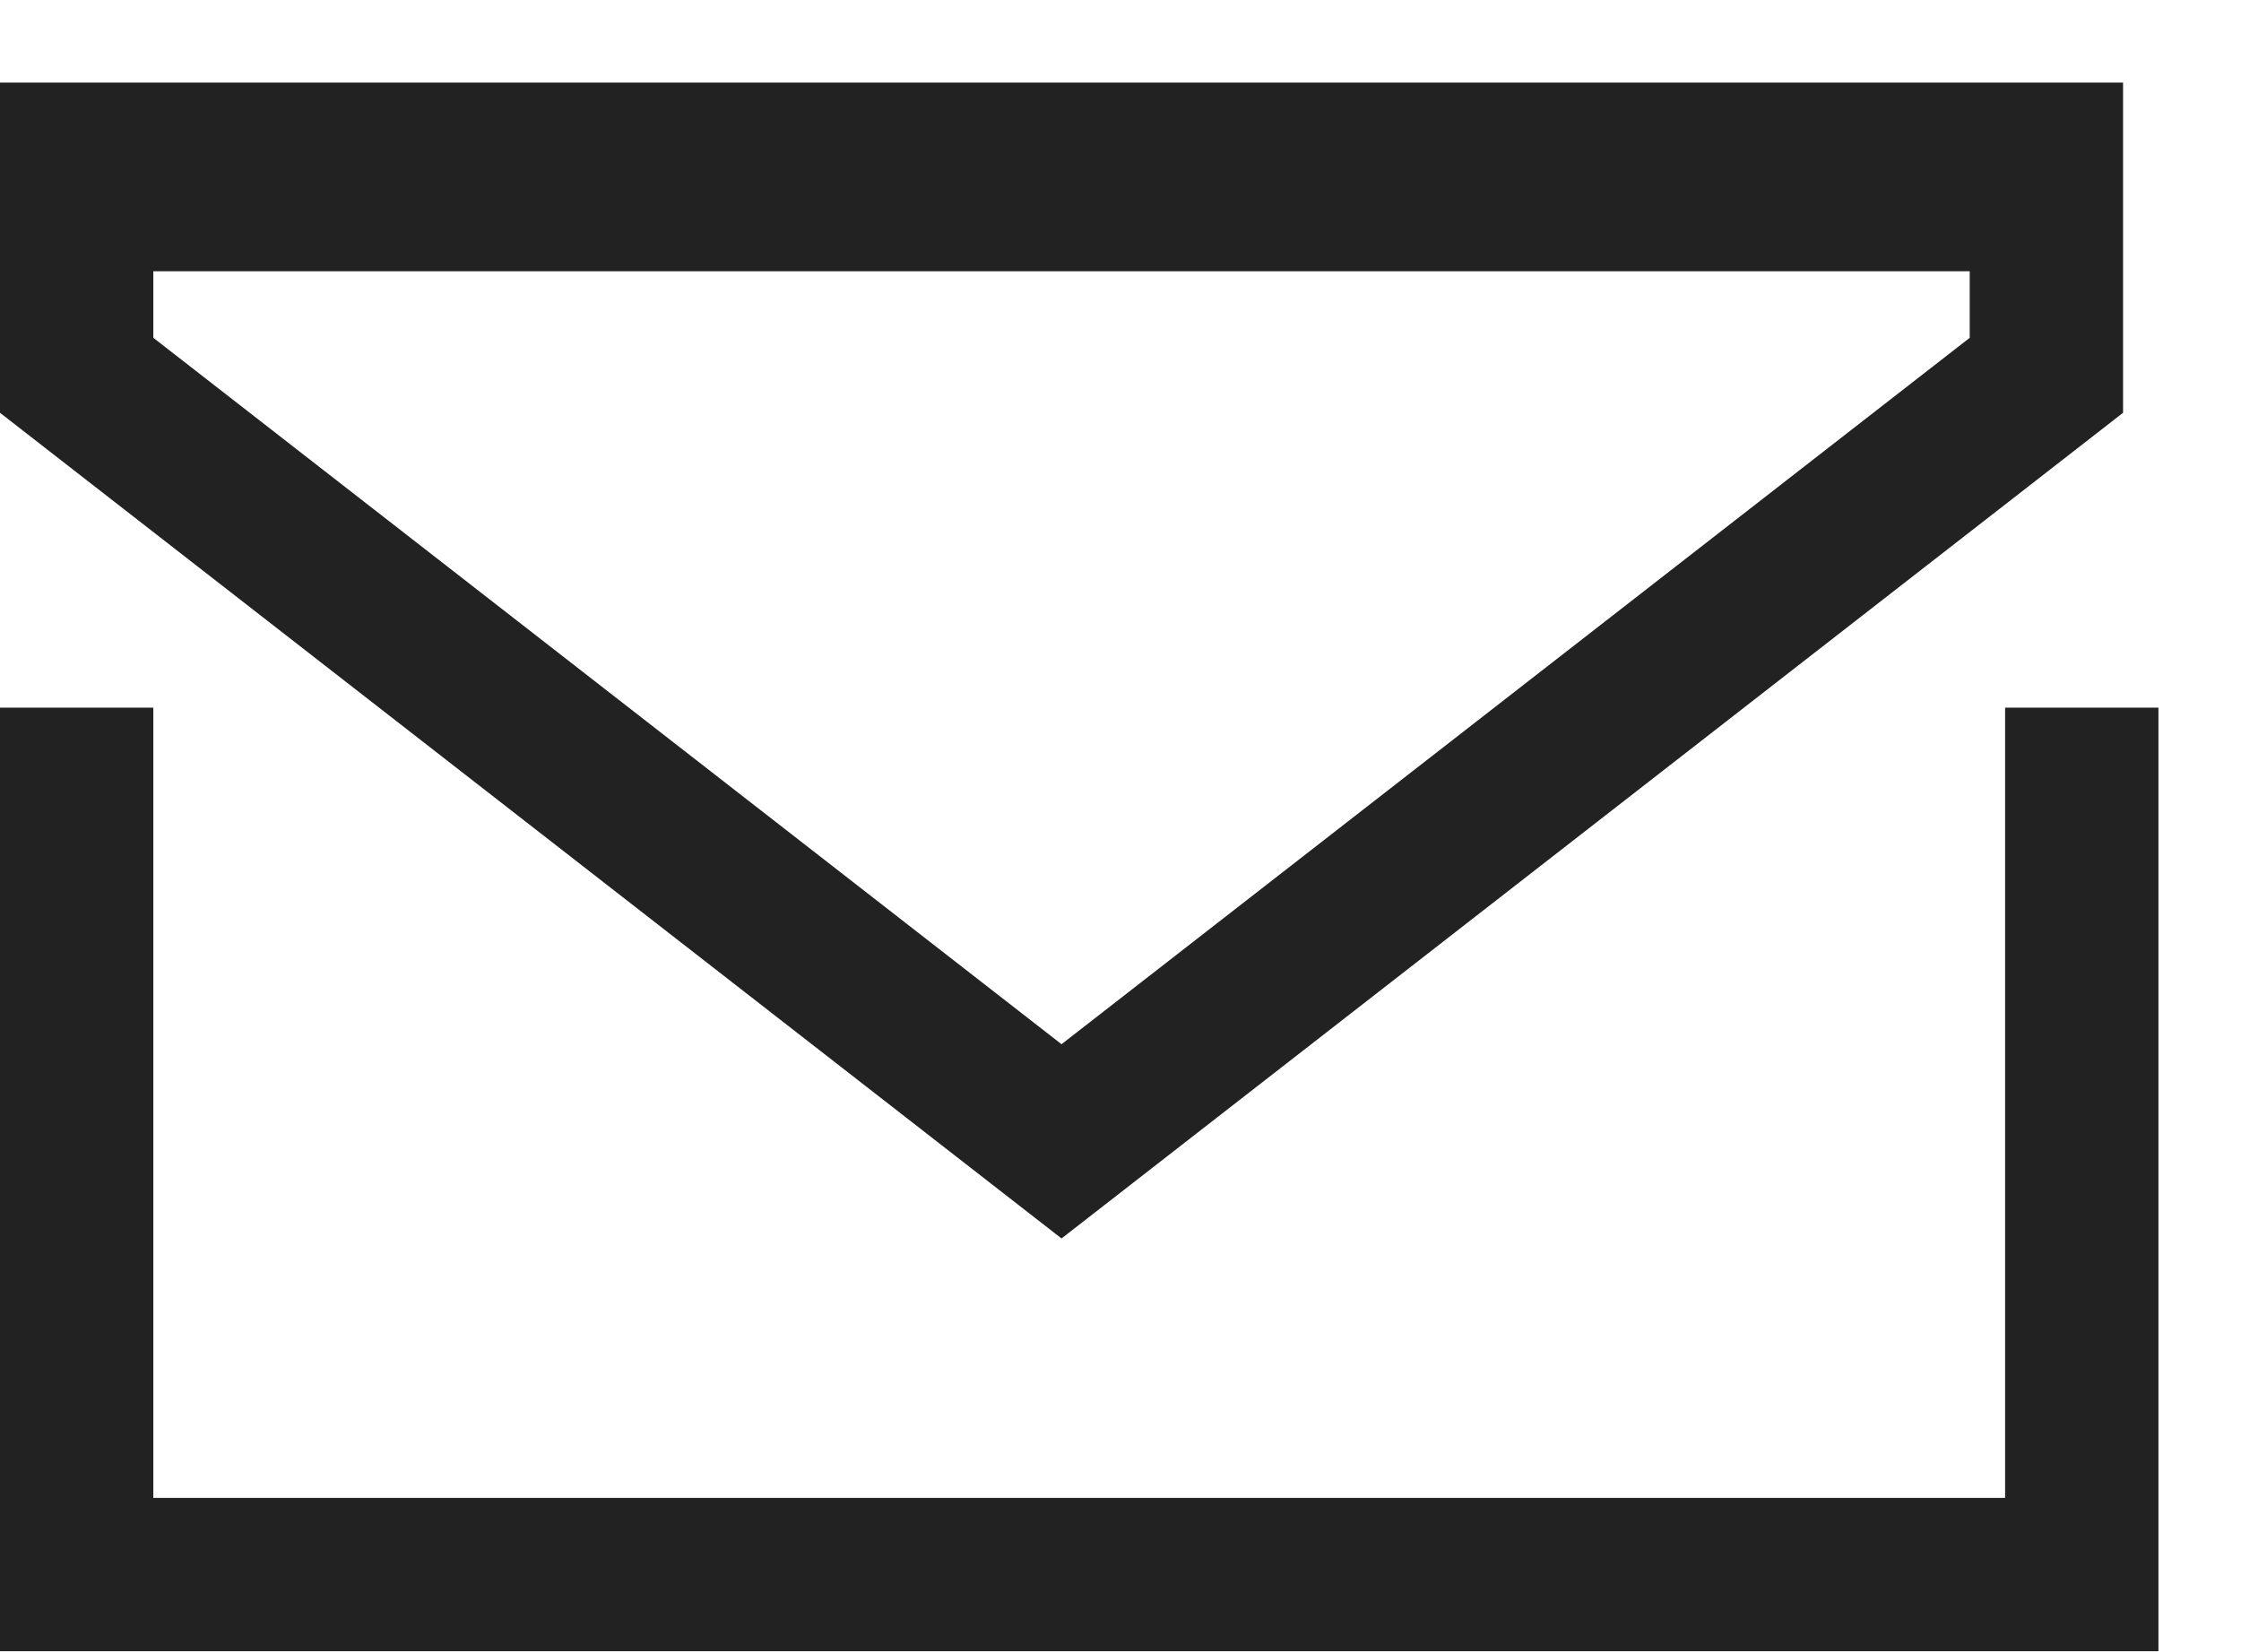
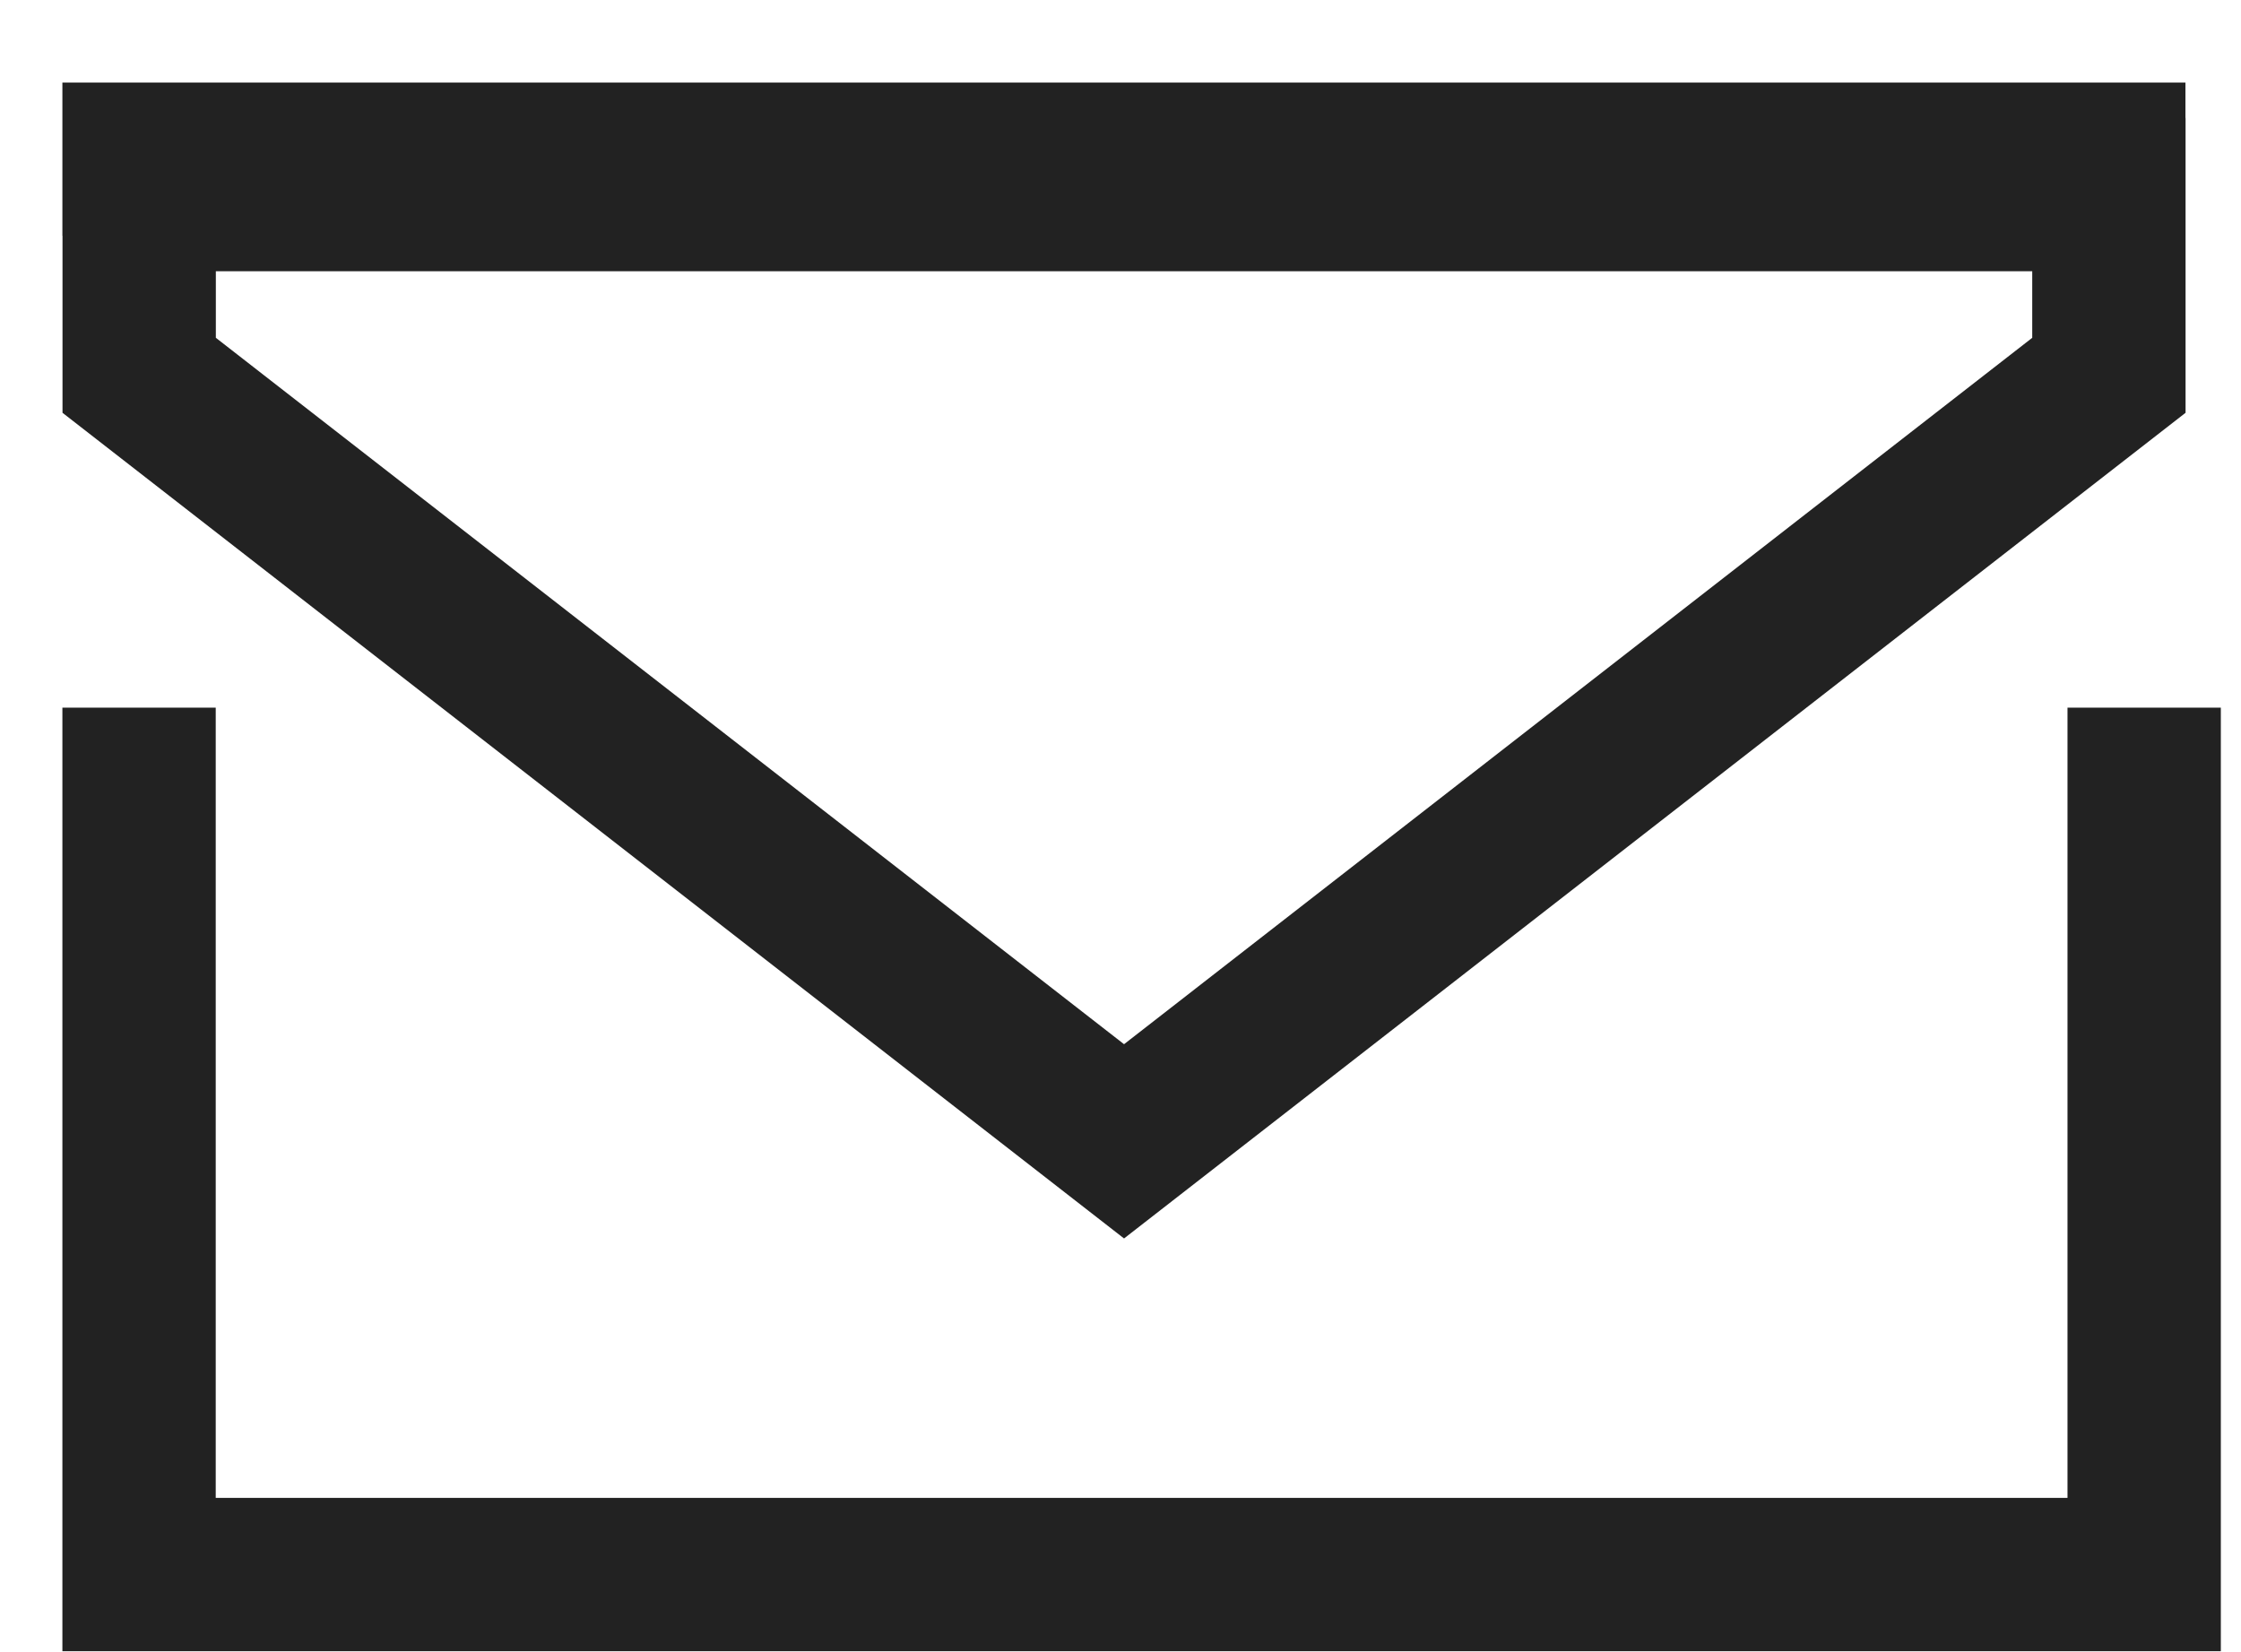
<svg xmlns="http://www.w3.org/2000/svg" width="19" height="14" fill="none">
-   <path stroke="#222" stroke-width="1.3" d="M.65 6v8m17-8v8M0 13.35h18m-18-12h18m-.65 1.832L9 9.677.65 3.182V1.65h16.7v1.532z" />
+   <path stroke="#222" stroke-width="1.3" d="M1.179 6v8m17-8v8m-17.65-.65h18m-18-12h18m-.649 1.832L9.53 9.677 1.18 3.182V1.65h16.7v1.532z" />
</svg>
